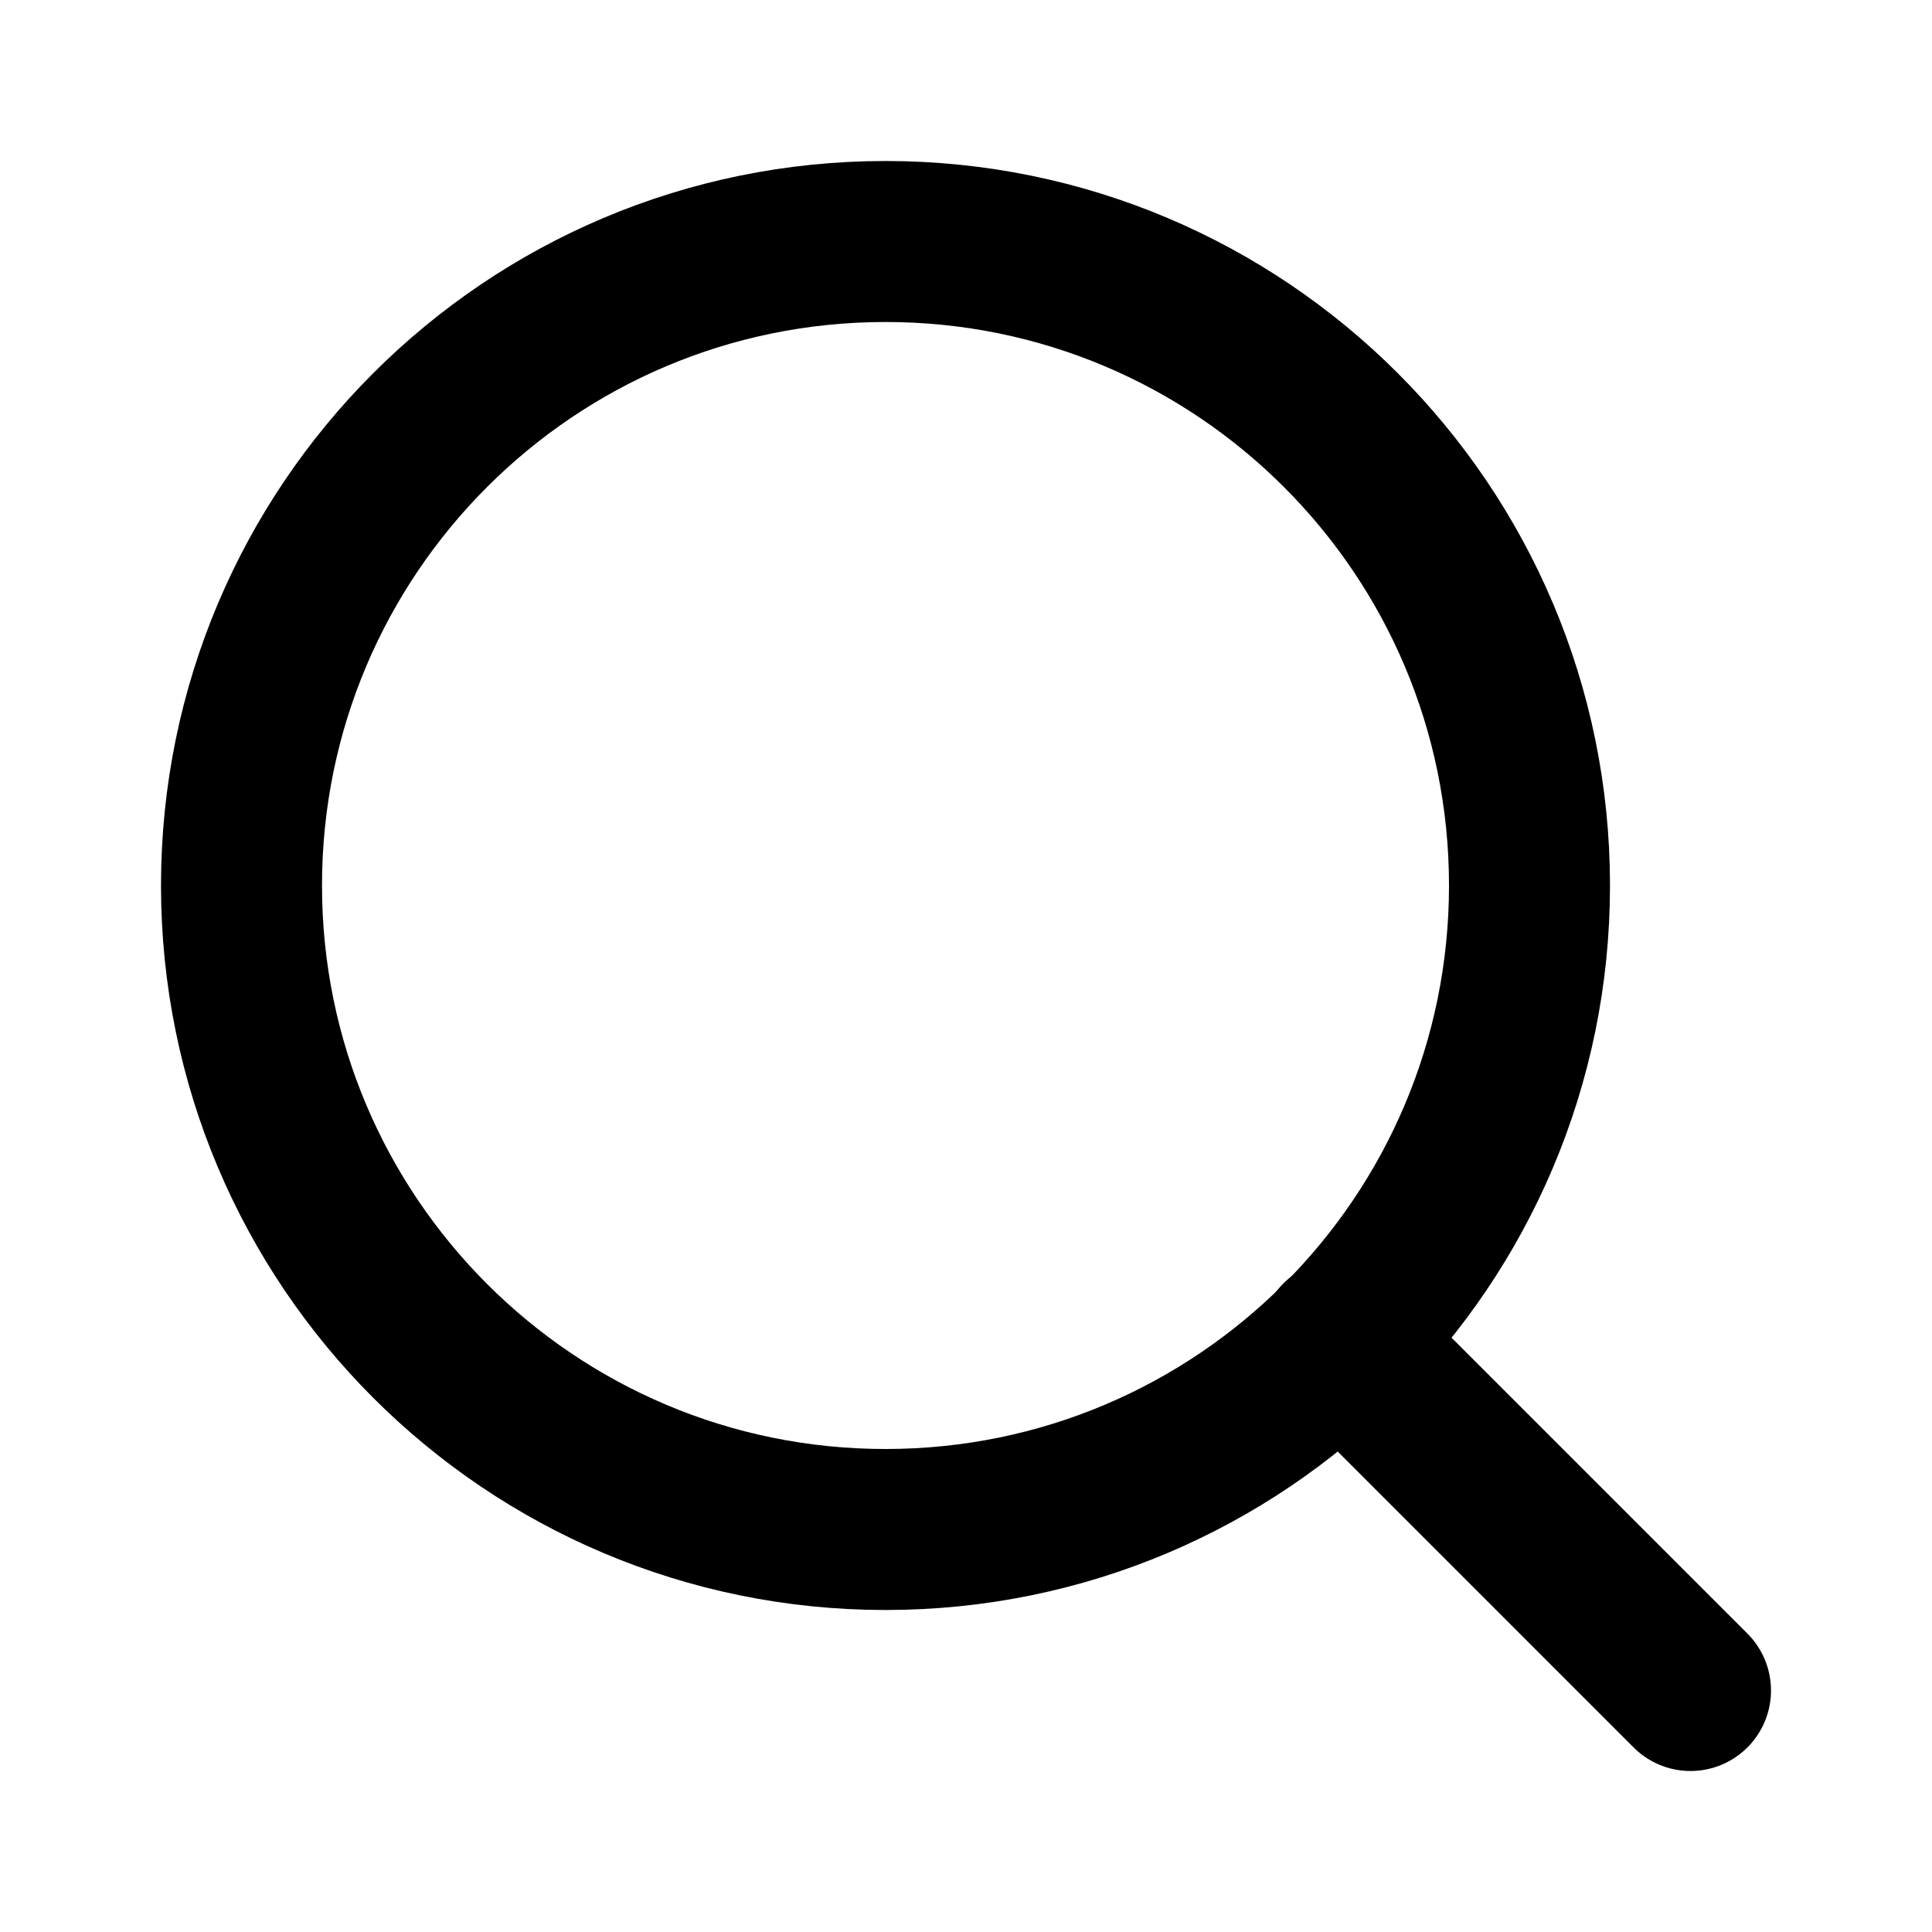
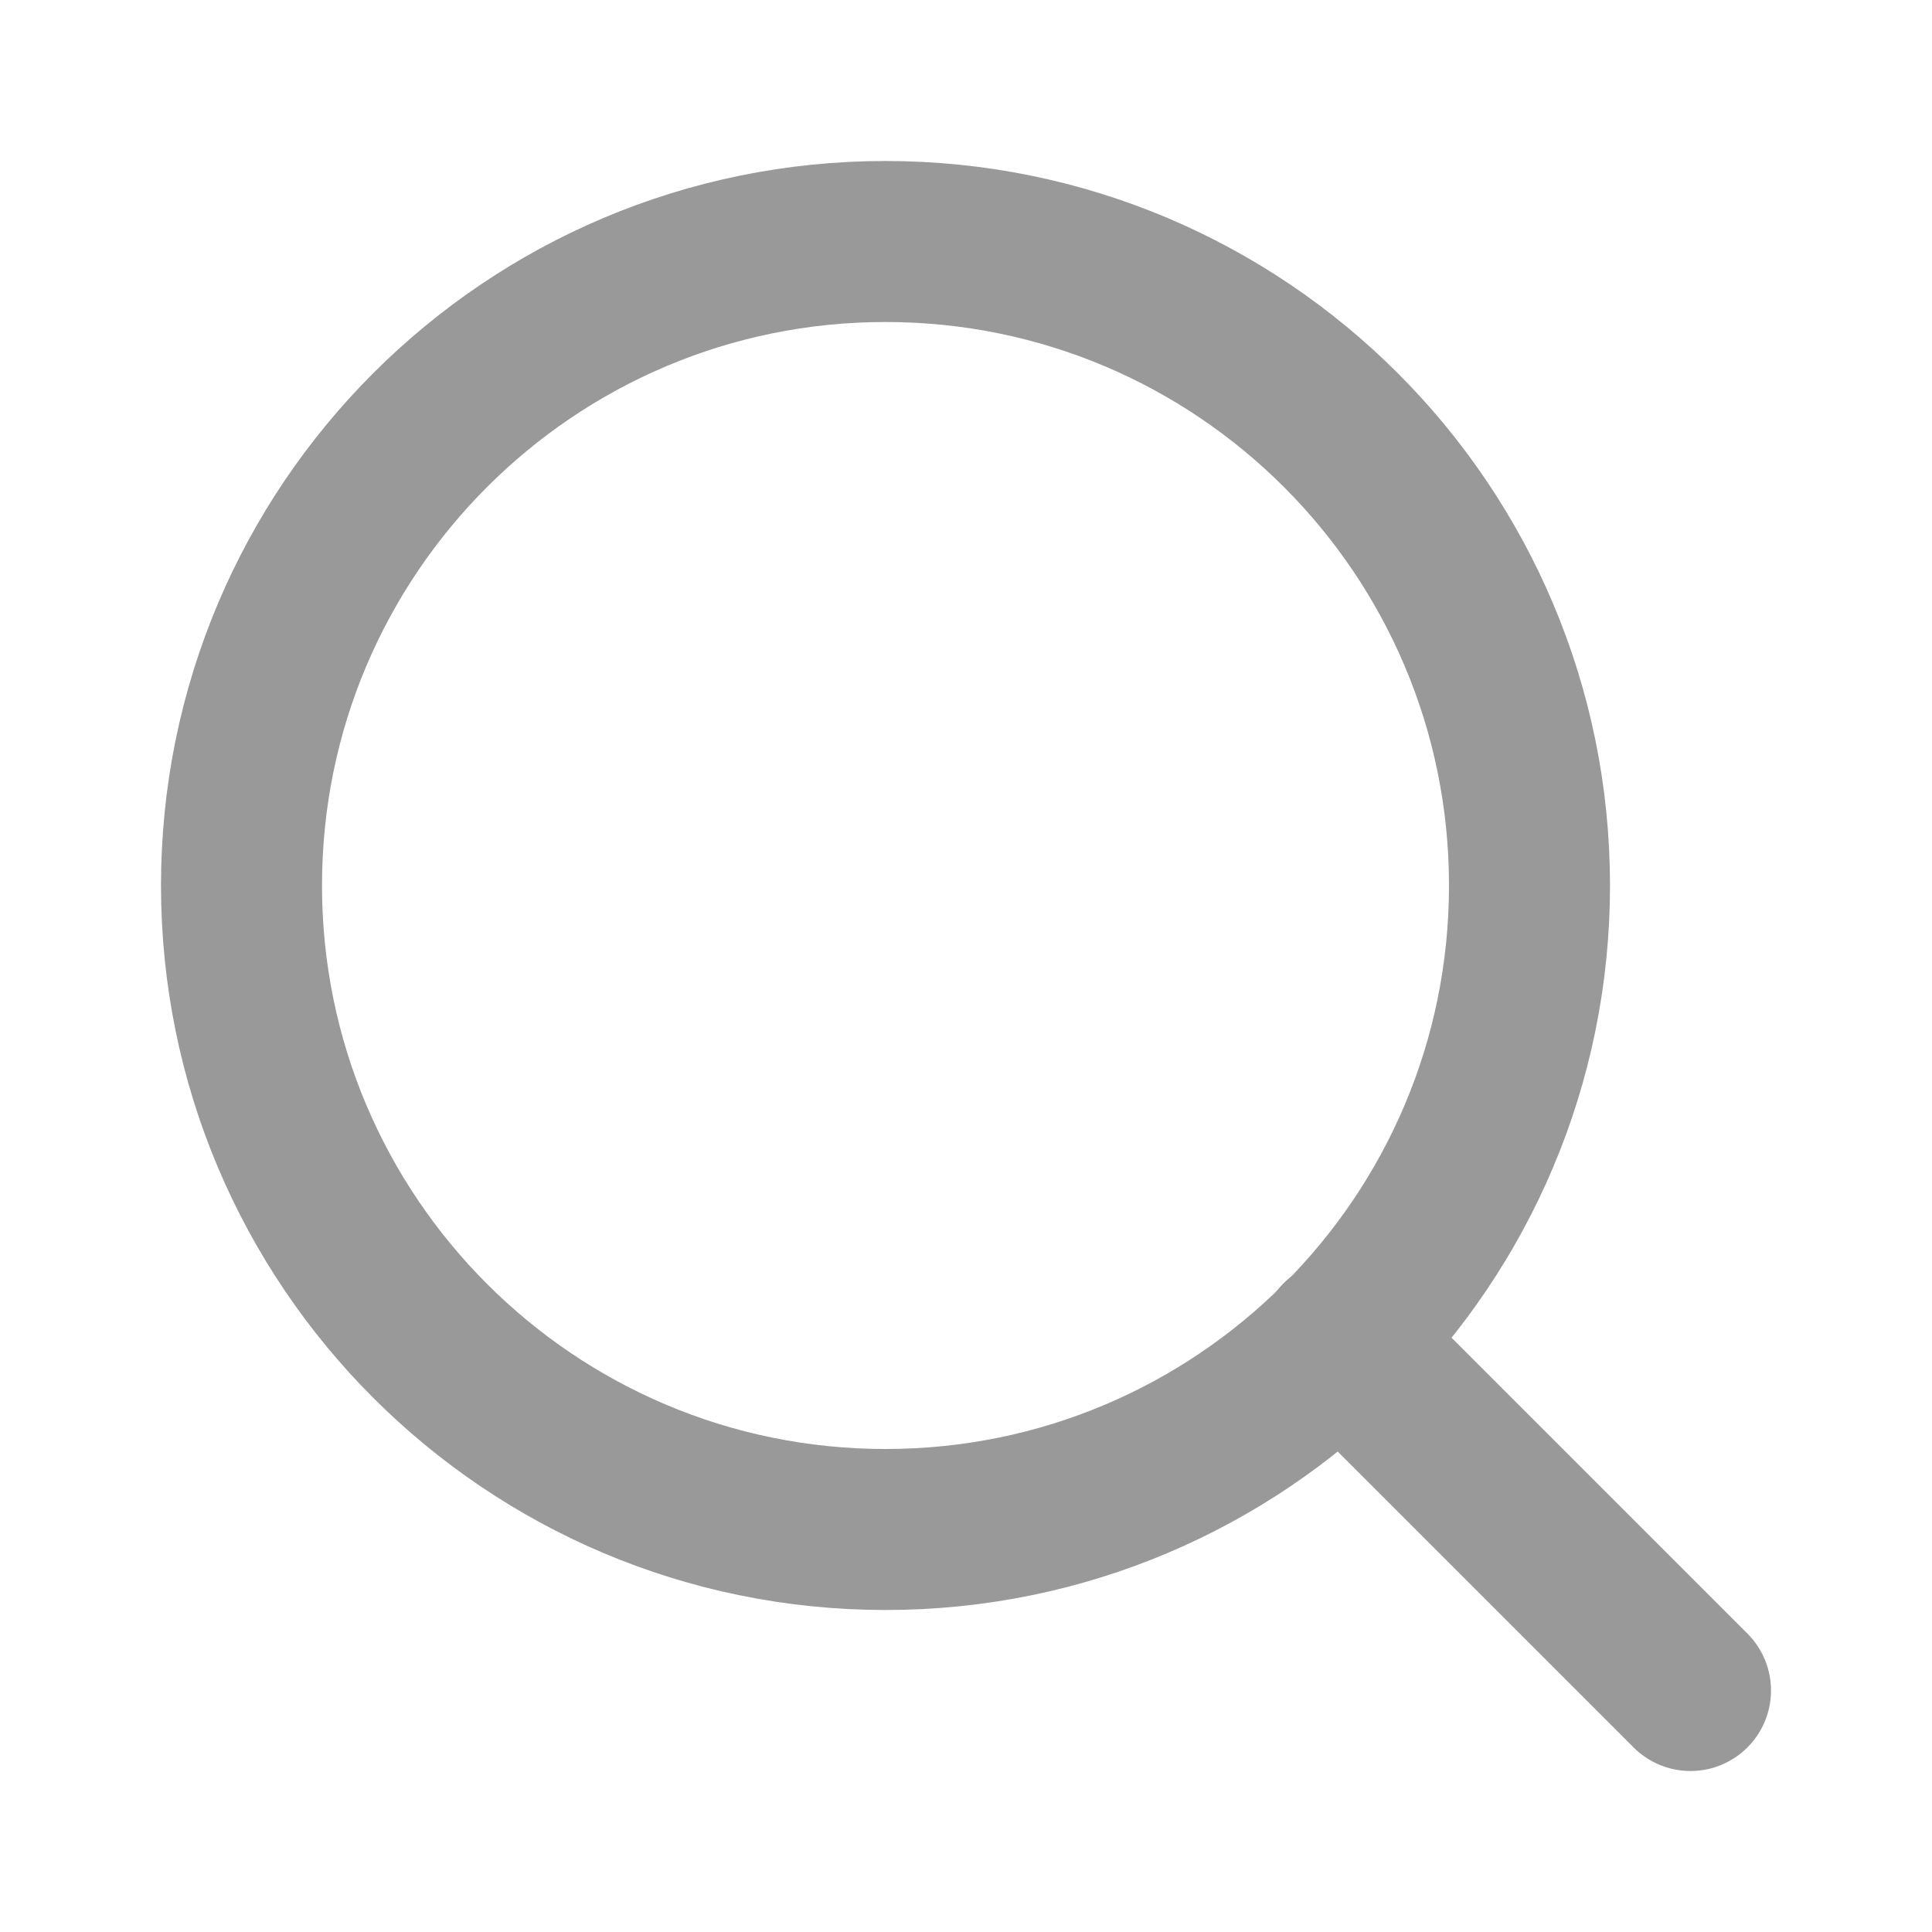
- <svg xmlns="http://www.w3.org/2000/svg" width="24" height="24" viewBox="0 0 24 24" fill="none" stroke="currentColor" stroke-width="2" stroke-linecap="round" stroke-linejoin="round">
+ <svg xmlns="http://www.w3.org/2000/svg" width="24" height="24" viewBox="0 0 24 24" fill="none" stroke="#999999" stroke-width="2" stroke-linecap="round" stroke-linejoin="round">
  <circle cx="11" cy="11" r="8" />
  <line x1="21" y1="21" x2="16.65" y2="16.65" />
</svg>
